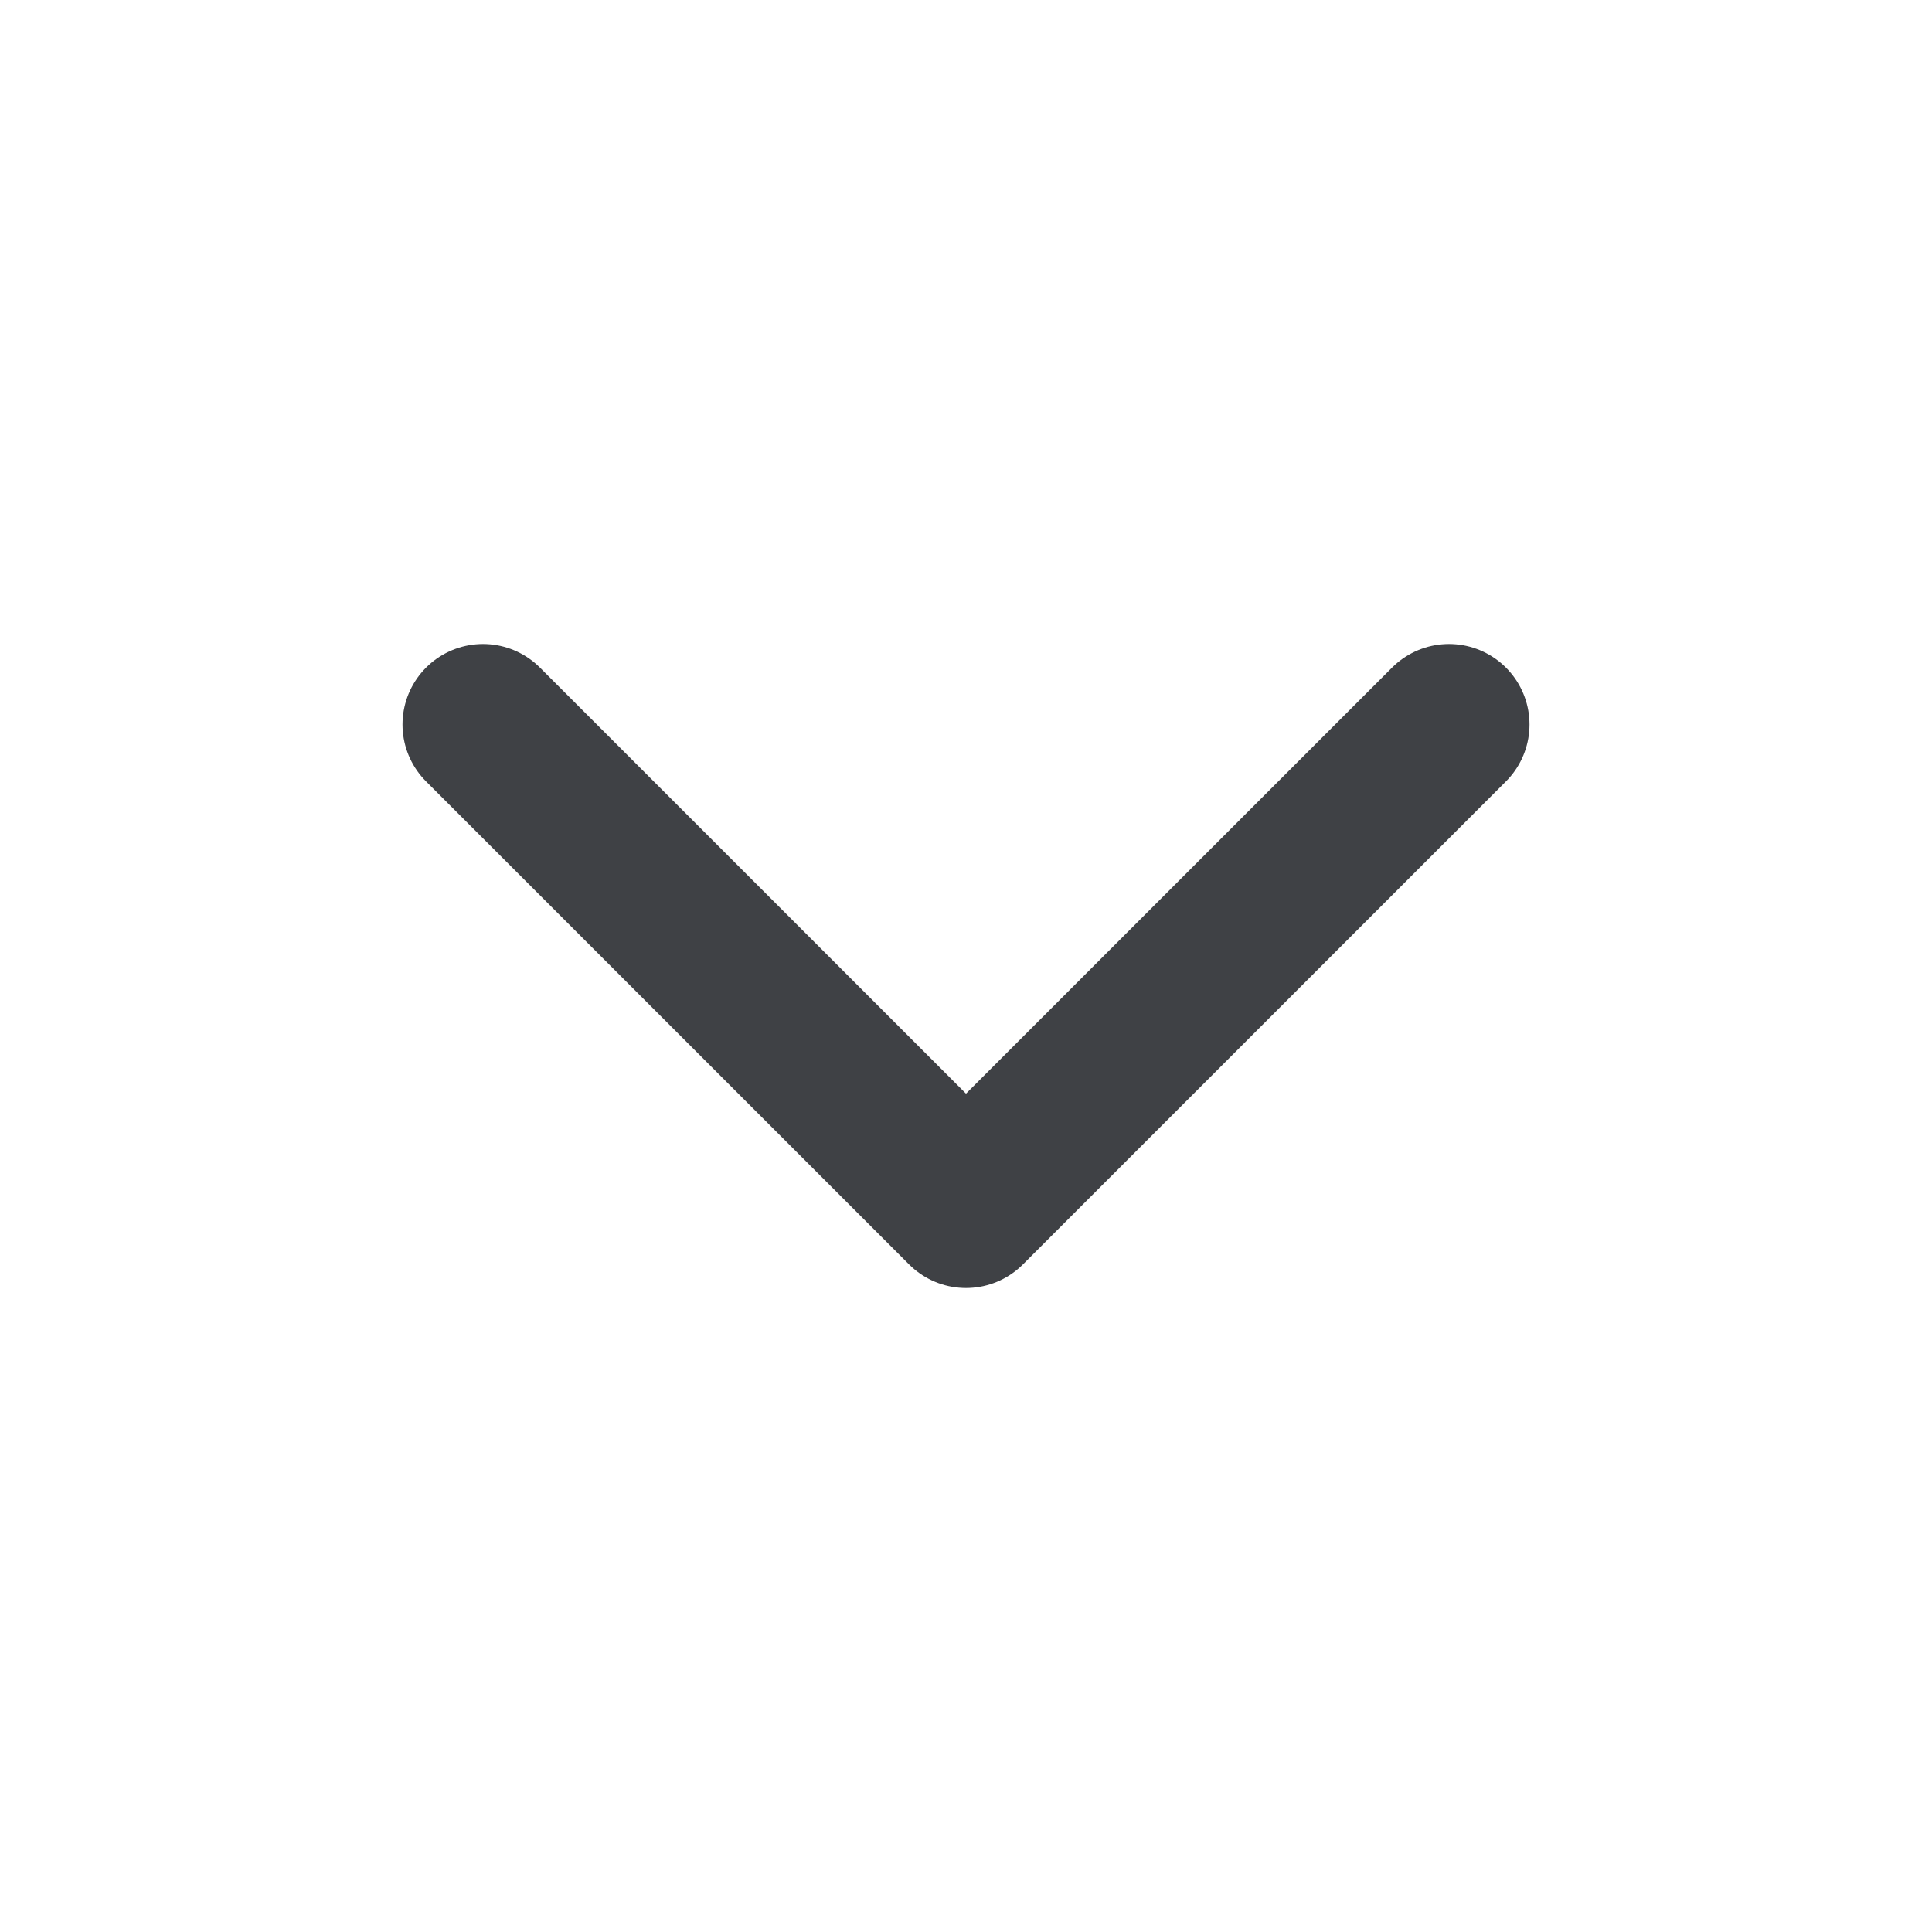
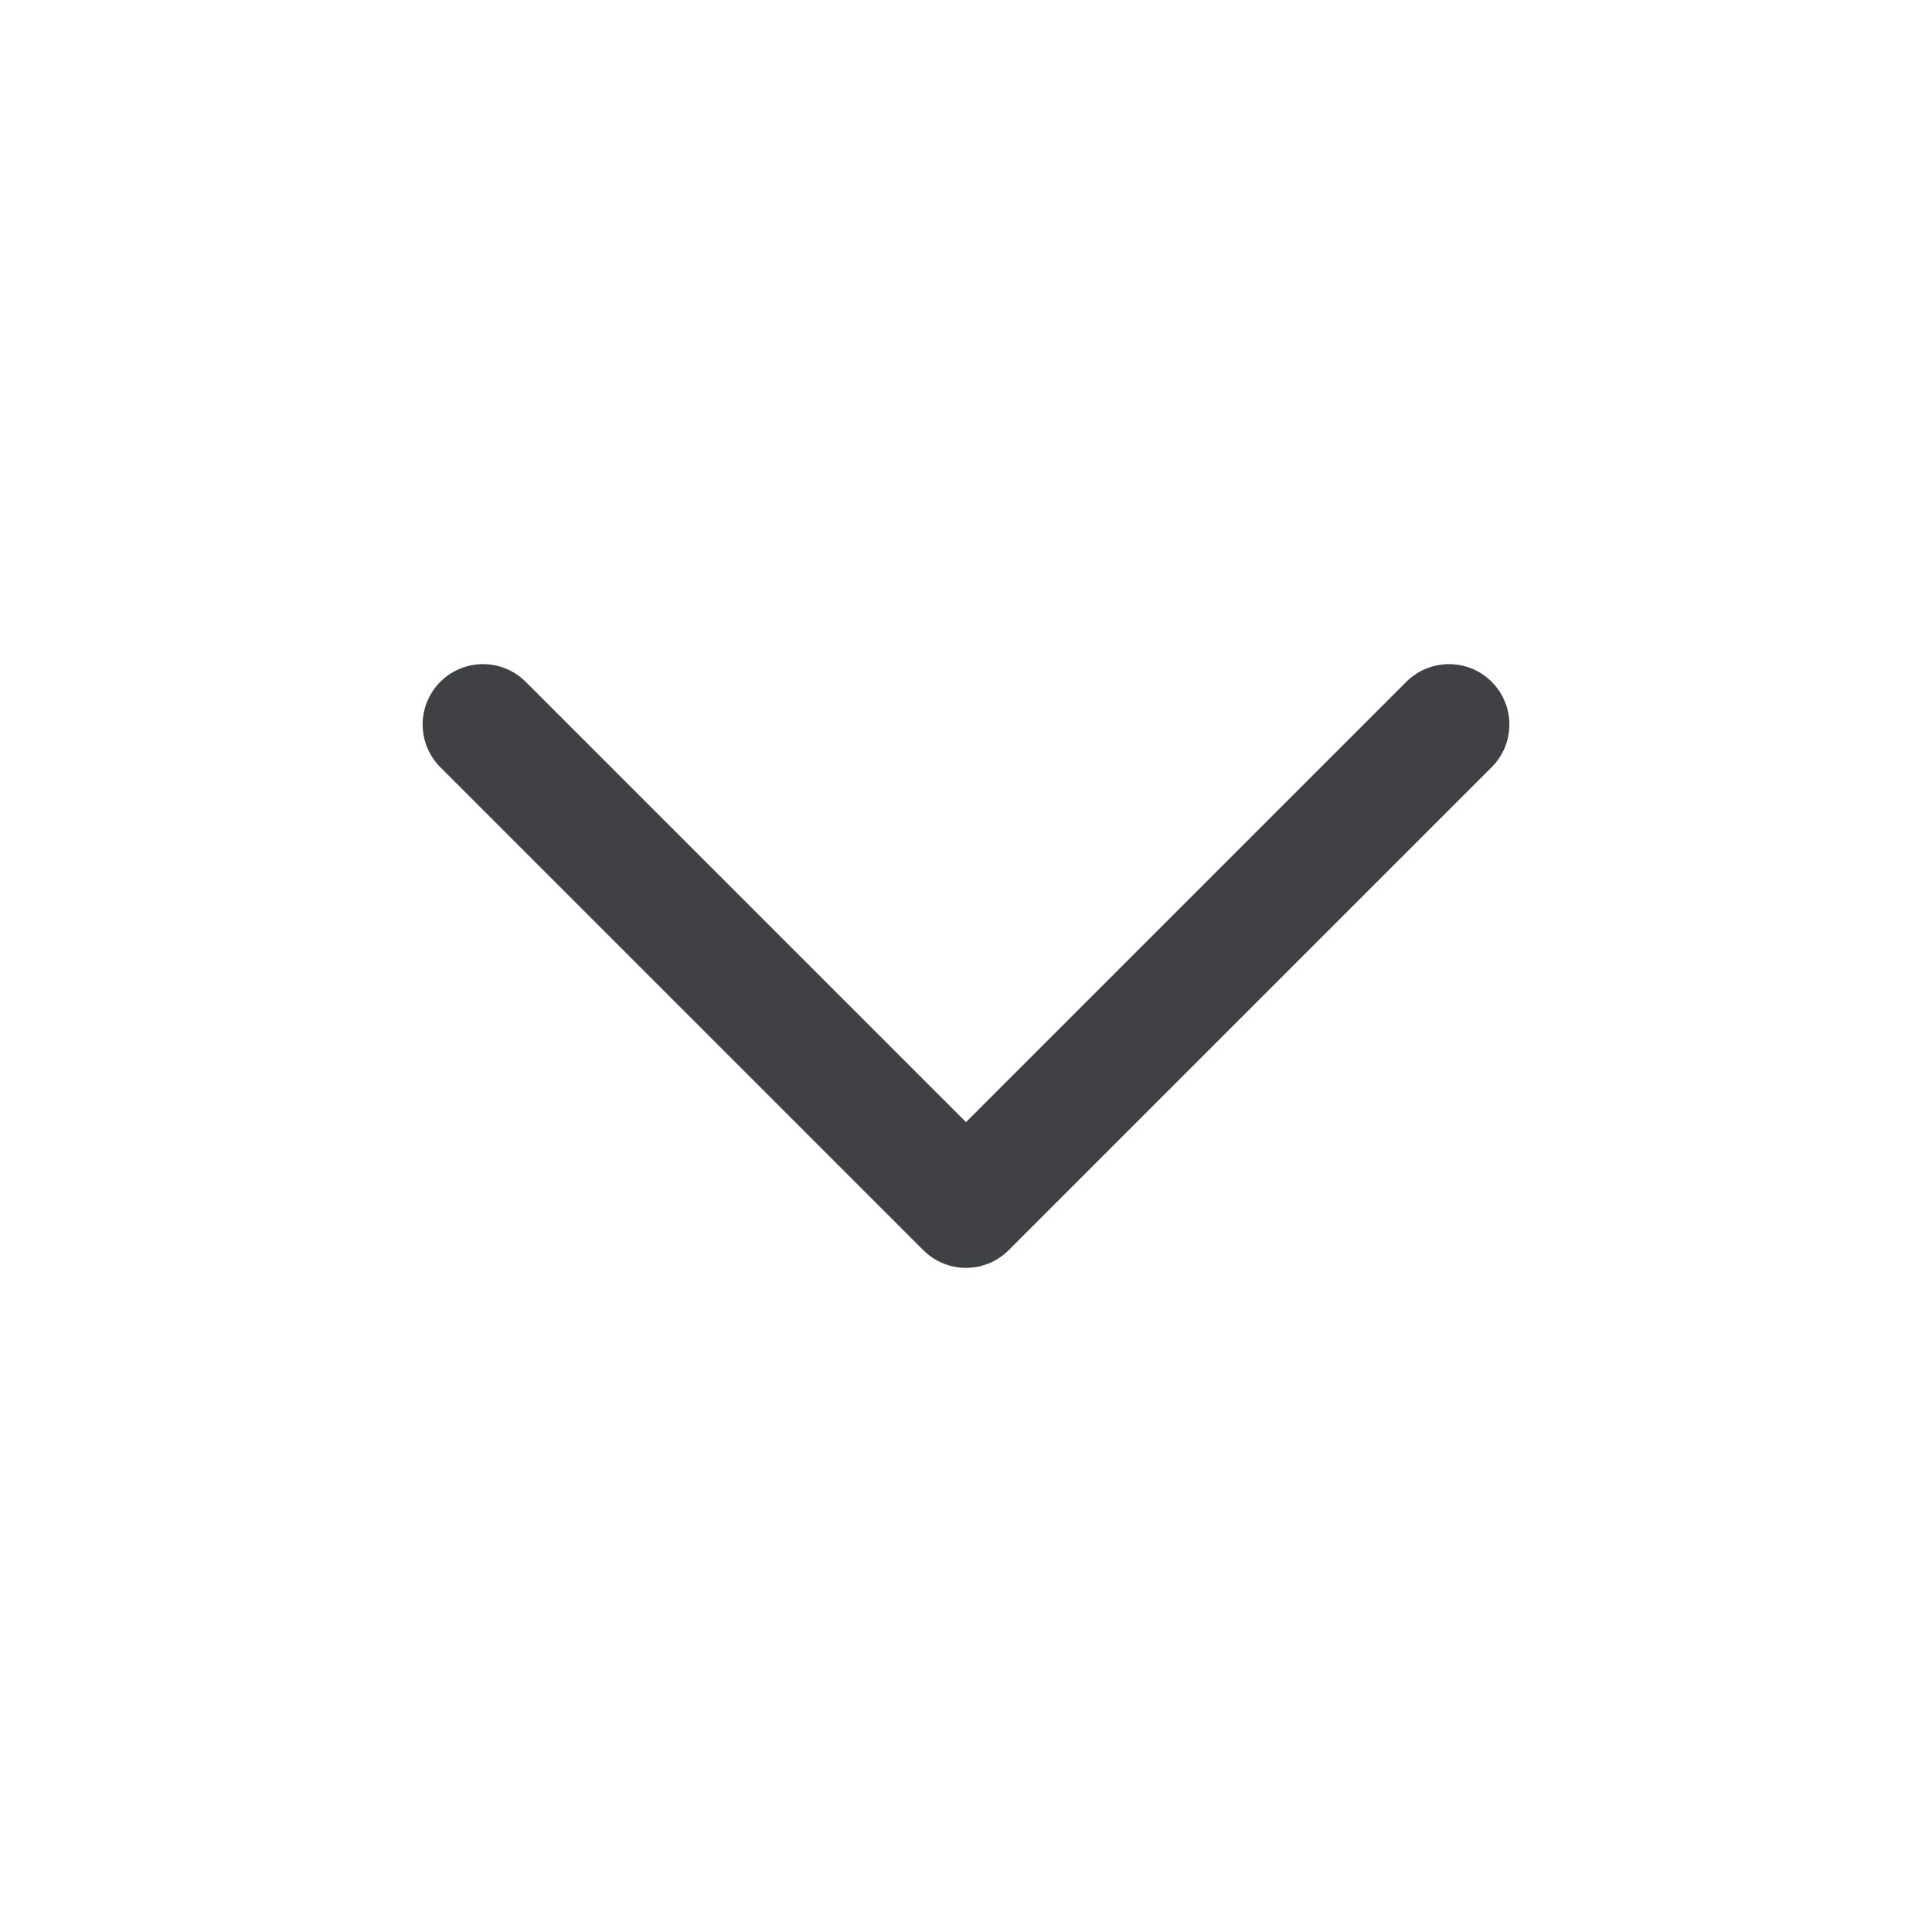
- <svg xmlns="http://www.w3.org/2000/svg" width="44" height="44" viewBox="0 0 24 24" fill="none" stroke="#3f4145" stroke-width="2" stroke-linecap="round" stroke-linejoin="round" class="feather feather-chevron-down">
+ <svg xmlns="http://www.w3.org/2000/svg" width="36" height="36" viewBox="0 0 24 24" fill="none" stroke="#3f4145" stroke-width="1.5" stroke-linecap="round" stroke-linejoin="round" class="feather feather-chevron-down">
  <polyline points="6 9 12 15 18 9" />
</svg>
